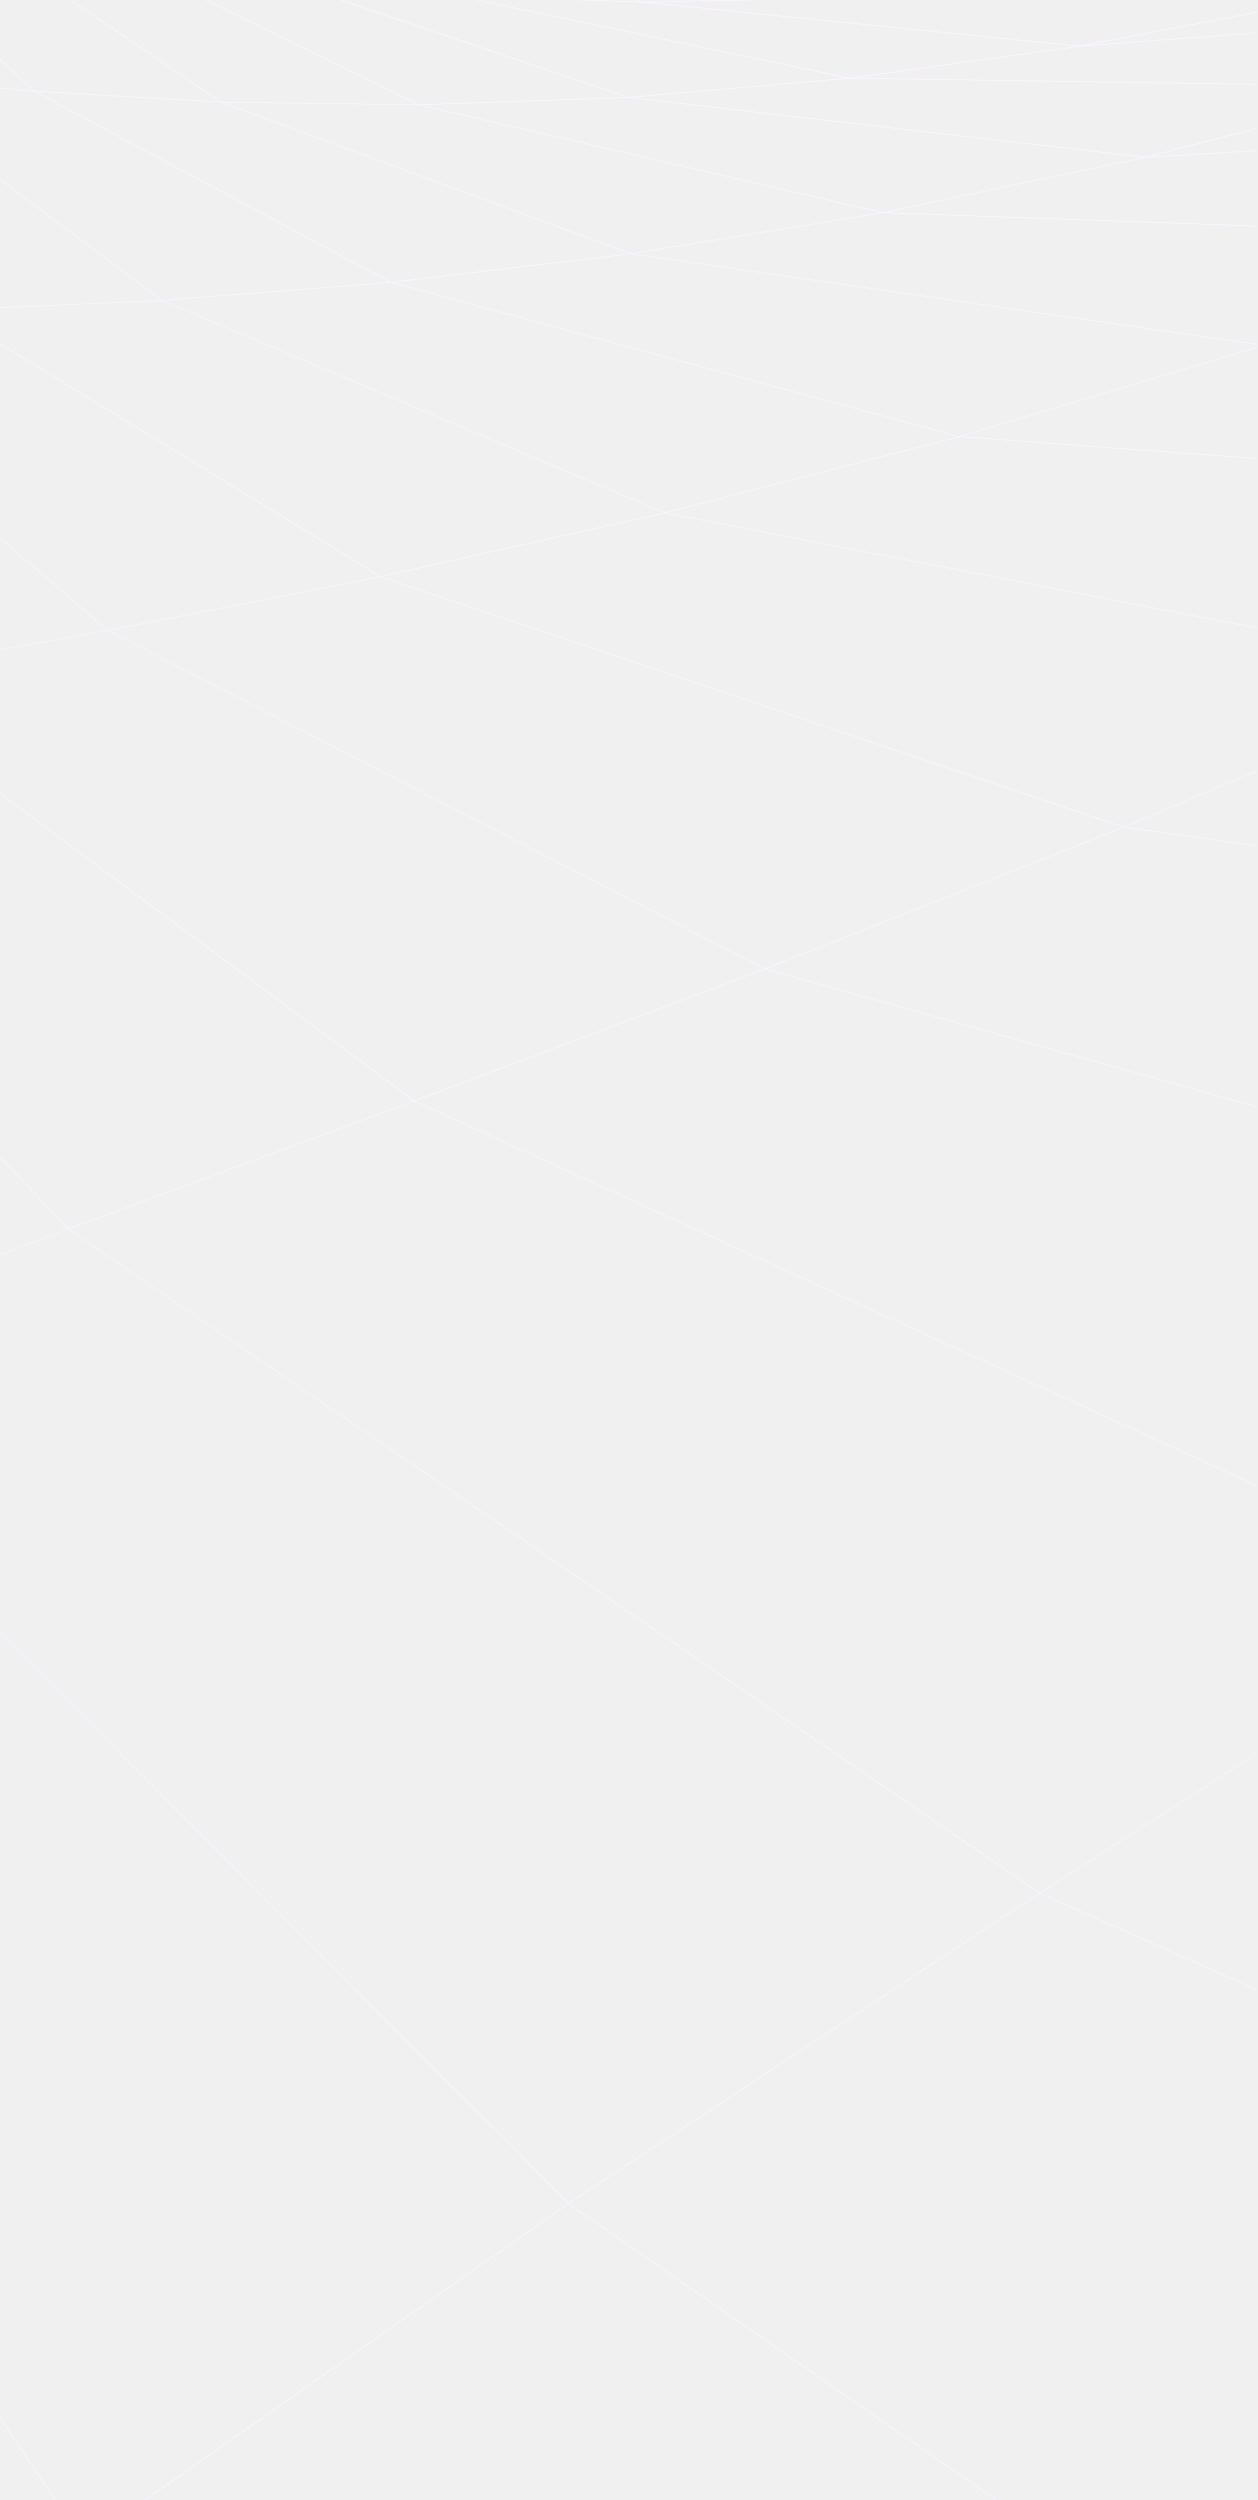
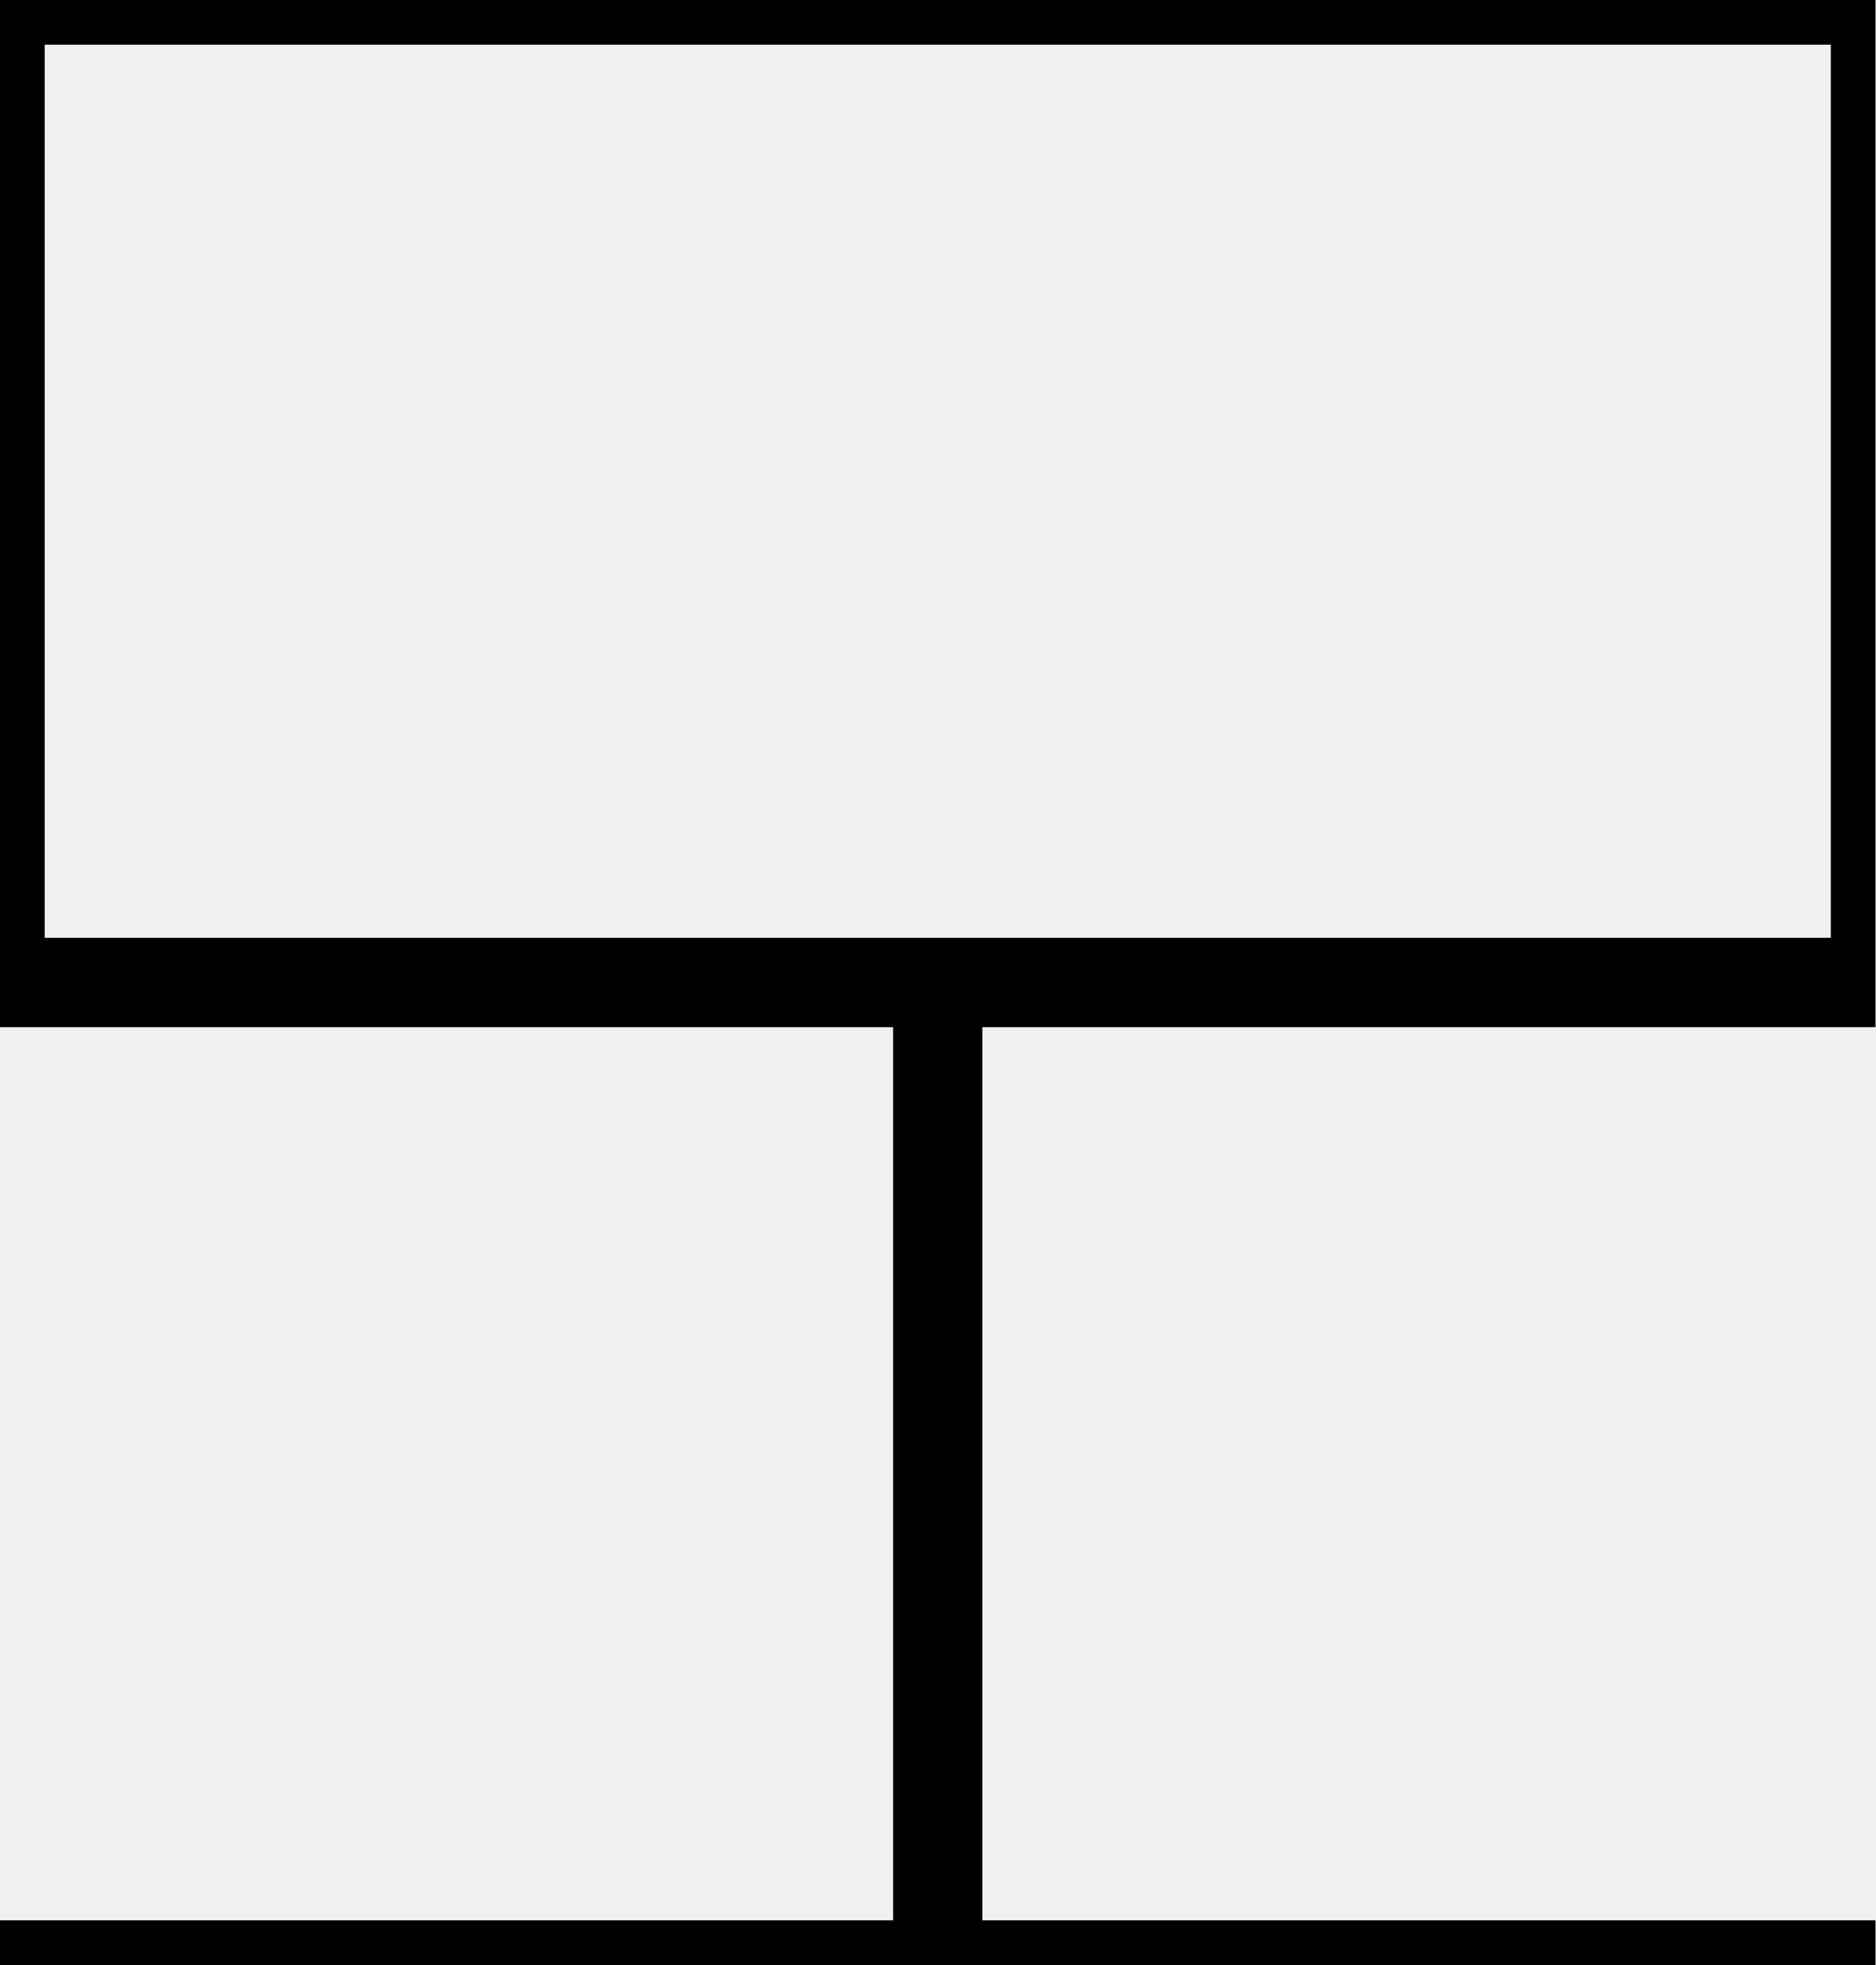
- <svg xmlns="http://www.w3.org/2000/svg" width="1900" height="3778" viewBox="0 0 1900 3778" fill="none">
-   <g clip-path="url(#clip0_3_6)">
-     <g style="mix-blend-mode:overlay">
-       <g style="mix-blend-mode:overlay">
-         <path d="M2379.62 4384.17L859.014 3330L-413.178 2052.6L-479 2079.01" stroke="url(#paint0_linear_3_6)" stroke-linecap="round" stroke-linejoin="round" />
-       </g>
-       <g style="mix-blend-mode:overlay">
-         <path d="M2379.62 358.917L1333.79 321.36L633.311 158.341L333.99 154.35L52.02 137.919L-213.537 111.747L-479 -219.925" stroke="url(#paint1_linear_3_6)" stroke-linecap="round" stroke-linejoin="round" />
-       </g>
-       <g style="mix-blend-mode:overlay">
-         <path d="M2379.62 728.263L1449.47 659.84L590.385 426.636L244.972 453.982L-213.537 111.747L-464.498 79.003L-479 76.773" stroke="url(#paint2_linear_3_6)" stroke-linecap="round" stroke-linejoin="round" />
-       </g>
-       <g style="mix-blend-mode:overlay">
-         <path d="M2379.62 3220.85L1571.26 2860.78L103.246 1857.31L-413.178 2052.6L-479 1952.14" stroke="url(#paint3_linear_3_6)" stroke-linecap="round" stroke-linejoin="round" />
-       </g>
-       <g style="mix-blend-mode:overlay">
-         <path d="M2379.62 13.278L1632.02 69.847L1283.59 118.084L859.146 29.122L698.702 -4.562L688.509 -6.675L286.773 -193.167L48.966 -387.992L24.196 -408.296L-123.881 -613.801L-136.585 -631.406L-224.442 -850.173L-323.522 -946.764L-415.763 -1042.18L-479 -1110.49" stroke="url(#paint4_linear_3_6)" stroke-linecap="round" stroke-linejoin="round" />
-       </g>
-       <g style="mix-blend-mode:overlay">
-         <path d="M2379.62 1345.13L1698.18 1250.07L575.058 871.449L162.961 952.665L-395.584 474.992L-479 475.226" stroke="url(#paint5_linear_3_6)" stroke-linecap="round" stroke-linejoin="round" />
-       </g>
-       <g style="mix-blend-mode:overlay">
-         <path d="M2379.62 199.065L1730.82 237.678L1333.79 321.359L953.41 383.445L590.385 426.635L52.02 137.918L-262.89 -152.676L-276.699 -165.469L-459.757 -451.486L-466.334 -461.697L-479 -498.549" stroke="url(#paint6_linear_3_6)" stroke-linecap="round" stroke-linejoin="round" />
-       </g>
-       <g style="mix-blend-mode:overlay">
-         <path d="M2379.62 360.676L1910.22 521.935L953.41 383.445L333.99 154.35L-36.343 -97.632L-58.583 -112.655L-276.699 -165.469L-479 -222.273" stroke="url(#paint7_linear_3_6)" stroke-linecap="round" stroke-linejoin="round" />
-       </g>
-       <g style="mix-blend-mode:overlay">
-         <path d="M2379.62 507.617L1910.22 521.935L1449.47 659.839L1004.32 774.973L575.058 871.447L-82.866 468.769L-464.498 79.001L-479 54.003" stroke="url(#paint8_linear_3_6)" stroke-linecap="round" stroke-linejoin="round" />
-       </g>
-       <g style="mix-blend-mode:overlay">
-         <path d="M2379.62 -60.192L1995.36 -0.219L1267.72 -2.684L970.817 3.184L688.509 -6.674L423.477 -30.969L174.315 -67.117L-58.583 -112.654L-285.823 -374.729L-297.44 -388.109L-430.828 -655.348L-479 -853.811" stroke="url(#paint9_linear_3_6)" stroke-linecap="round" stroke-linejoin="round" />
-       </g>
-       <g style="mix-blend-mode:overlay">
-         <path d="M2379.62 96.254L2140.82 131.112L1283.59 118.084L949.644 147.19L633.311 158.34L207.442 -50.803L174.315 -67.117L-97.031 -300.79L-116.405 -317.455L-280.952 -557.348L-290.227 -570.845L-381.775 -814.611L-479 -895.358" stroke="url(#paint10_linear_3_6)" stroke-linecap="round" stroke-linejoin="round" />
-       </g>
-       <g style="mix-blend-mode:overlay">
-         <path d="M2379.62 957.358L2249.55 1017.1L1004.32 774.974L244.972 453.982L-82.866 468.77L-395.584 474.99L-479 357.273" stroke="url(#paint11_linear_3_6)" stroke-linecap="round" stroke-linejoin="round" />
-       </g>
-       <g style="mix-blend-mode:overlay">
-         <path d="M2379.62 1019.68L2249.55 1017.1L1698.18 1250.06L1155.99 1464.25L626.06 1663.77L-235.384 1024.26L-479 733.074" stroke="url(#paint12_linear_3_6)" stroke-linecap="round" stroke-linejoin="round" />
-       </g>
-       <g style="mix-blend-mode:overlay">
-         <path d="M2379.62 2341.67L2267.93 2413.38L626.06 1663.78L103.246 1857.31L-479 1240.56" stroke="url(#paint13_linear_3_6)" stroke-linecap="round" stroke-linejoin="round" />
-       </g>
-       <g style="mix-blend-mode:overlay">
-         <path d="M2379.62 2442.25L2267.93 2413.38L1571.26 2860.77L859.014 3330L126.892 3842.53L-479 2939.06" stroke="url(#paint14_linear_3_6)" stroke-linecap="round" stroke-linejoin="round" />
-       </g>
-       <g style="mix-blend-mode:overlay">
-         <path d="M2379.62 -444.092L2361.8 -501.835L2285.43 -649.48L2209.86 -788.322L2135.68 -918.244L2061.92 -1040.66L1989.2 -1155.09L1916.56 -1263.18L1844.57 -1364.23L1772.28 -1459.53L1700.32 -1548.37L1627.6 -1631.94L1554.9 -1709.52L1481.06 -1781.81L1406.9 -1848.12L1331.22 -1909.04L1254.92 -1963.84L1176.85 -2012.67L1097.87 -2054.92L1016.93 -2090.48L934.955 -2118.65L850.976 -2138.84L765.967 -2150.57L679.141 -2153.04L591.565 -2145.76L502.715 -2127.45L413.772 -2097.64L324.678 -2054.92L236.859 -1998.82L150.875 -1927.81L68.658 -1841.43L-8.125 -1738.15L-76.571 -1617.74L-133.212 -1479.01L-173.29 -1322.33L-190.172 -1147.57L-175.464 -956.975L-116.855 -753.113L-107.318 -735.977L0.962 -542.209L21.011 -521.318L200.659 -333.769L241.168 -308.888L510.285 -143.639L574.552 -123.217L970.817 3.184L1632.02 69.847L1995.36 -0.22L2367.48 -90.942L2379.62 -94.463" stroke="url(#paint15_linear_3_6)" stroke-linecap="round" stroke-linejoin="round" />
-       </g>
-       <g style="mix-blend-mode:overlay">
-         <path d="M2379.62 -617.791L2371.17 -643.728L2296.33 -781.866L2222.72 -911.671L2150.9 -1032.56L2079.96 -1146.52L2010.52 -1252.73L1941.53 -1353.08L1873.73 -1446.85L1805.99 -1535.46L1739.04 -1618.44L1671.76 -1696.72L1604.91 -1769.96L1537.27 -1838.97L1469.7 -1903.17L1400.92 -1963.26L1331.82 -2018.54L1261.11 -2069.59L1189.72 -2115.6L1116.36 -2156.91L1042.02 -2192.94L965.402 -2223.22L887.569 -2247.51L807.32 -2265L725.702 -2275.45L641.724 -2277.68L556.452 -2271.57L469.101 -2255.49L380.832 -2229.32L291.27 -2191.41L201.671 -2141.3L112.203 -2077.22L24.533 -1998.7L-60.326 -1903.87L-139.995 -1792.14L-212 -1661.86L-272.445 -1512.69L-316.289 -1343.46L-336.581 -1154.62L-323.522 -946.763L-263.976 -722.832L-138.796 -487.868L-122.719 -470.381L77.746 -251.731L107.05 -233.07L423.477 -30.968L473.074 -14.185L949.644 147.191L1730.82 237.679L2140.82 131.112L2379.62 56.469" stroke="url(#paint16_linear_3_6)" stroke-linecap="round" stroke-linejoin="round" />
-       </g>
-       <g style="mix-blend-mode:overlay">
-         <path d="M2379.62 1807.19L2185.81 1752.85L1155.99 1464.26L162.961 952.664L-235.384 1024.26L-479 1066.27" stroke="url(#paint17_linear_3_6)" stroke-linecap="round" stroke-linejoin="round" />
-       </g>
-     </g>
-     <g style="mix-blend-mode:overlay">
-       <g style="mix-blend-mode:overlay">
-         <path d="M2379.62 4384.17L859.014 3330L-413.178 2052.6L-479 2079.01" stroke="url(#paint18_linear_3_6)" stroke-linecap="round" stroke-linejoin="round" />
-       </g>
-       <g style="mix-blend-mode:overlay">
-         <path d="M2379.62 358.917L1333.79 321.36L633.311 158.341L333.99 154.35L52.02 137.919L-213.537 111.747L-479 -219.925" stroke="url(#paint19_linear_3_6)" stroke-linecap="round" stroke-linejoin="round" />
-       </g>
-       <g style="mix-blend-mode:overlay">
-         <path d="M2379.62 728.263L1449.47 659.84L590.385 426.636L244.972 453.982L-213.537 111.747L-464.498 79.003L-479 76.773" stroke="url(#paint20_linear_3_6)" stroke-linecap="round" stroke-linejoin="round" />
-       </g>
-       <g style="mix-blend-mode:overlay">
-         <path d="M2379.62 3220.85L1571.26 2860.78L103.246 1857.31L-413.178 2052.6L-479 1952.14" stroke="url(#paint21_linear_3_6)" stroke-linecap="round" stroke-linejoin="round" />
-       </g>
-       <g style="mix-blend-mode:overlay">
-         <path d="M2379.62 13.278L1632.02 69.847L1283.59 118.084L859.146 29.122L698.702 -4.562L688.509 -6.675L286.773 -193.167L48.966 -387.992L24.196 -408.296L-123.881 -613.801L-136.585 -631.406L-224.442 -850.173L-323.522 -946.764L-415.763 -1042.18L-479 -1110.49" stroke="url(#paint22_linear_3_6)" stroke-linecap="round" stroke-linejoin="round" />
-       </g>
-       <g style="mix-blend-mode:overlay">
-         <path d="M2379.62 1345.13L1698.18 1250.07L575.058 871.449L162.961 952.665L-395.584 474.992L-479 475.226" stroke="url(#paint23_linear_3_6)" stroke-linecap="round" stroke-linejoin="round" />
-       </g>
-       <g style="mix-blend-mode:overlay">
-         <path d="M2379.62 199.065L1730.82 237.678L1333.79 321.359L953.41 383.445L590.385 426.635L52.02 137.918L-262.89 -152.676L-276.699 -165.469L-459.757 -451.486L-466.334 -461.697L-479 -498.549" stroke="url(#paint24_linear_3_6)" stroke-linecap="round" stroke-linejoin="round" />
-       </g>
-       <g style="mix-blend-mode:overlay">
-         <path d="M2379.62 360.676L1910.22 521.935L953.41 383.445L333.99 154.35L-36.343 -97.632L-58.583 -112.655L-276.699 -165.469L-479 -222.273" stroke="url(#paint25_linear_3_6)" stroke-linecap="round" stroke-linejoin="round" />
-       </g>
-       <g style="mix-blend-mode:overlay">
-         <path d="M2379.62 507.617L1910.22 521.935L1449.47 659.839L1004.32 774.973L575.058 871.447L-82.866 468.769L-464.498 79.001L-479 54.003" stroke="url(#paint26_linear_3_6)" stroke-linecap="round" stroke-linejoin="round" />
-       </g>
-       <g style="mix-blend-mode:overlay">
-         <path d="M2379.62 -60.192L1995.36 -0.219L1267.72 -2.684L970.817 3.184L688.509 -6.674L423.477 -30.969L174.315 -67.117L-58.583 -112.654L-285.823 -374.729L-297.44 -388.109L-430.828 -655.348L-479 -853.811" stroke="url(#paint27_linear_3_6)" stroke-linecap="round" stroke-linejoin="round" />
-       </g>
-       <g style="mix-blend-mode:overlay">
-         <path d="M2379.62 96.254L2140.82 131.112L1283.59 118.084L949.644 147.19L633.311 158.34L207.442 -50.803L174.315 -67.117L-97.031 -300.79L-116.405 -317.455L-280.952 -557.348L-290.227 -570.845L-381.775 -814.611L-479 -895.358" stroke="url(#paint28_linear_3_6)" stroke-linecap="round" stroke-linejoin="round" />
-       </g>
-       <g style="mix-blend-mode:overlay">
-         <path d="M2379.62 957.358L2249.55 1017.1L1004.32 774.974L244.972 453.982L-82.866 468.77L-395.584 474.99L-479 357.273" stroke="url(#paint29_linear_3_6)" stroke-linecap="round" stroke-linejoin="round" />
-       </g>
-       <g style="mix-blend-mode:overlay">
-         <path d="M2379.62 1019.68L2249.55 1017.1L1698.18 1250.06L1155.99 1464.25L626.06 1663.77L-235.384 1024.26L-479 733.074" stroke="url(#paint30_linear_3_6)" stroke-linecap="round" stroke-linejoin="round" />
-       </g>
-       <g style="mix-blend-mode:overlay">
-         <path d="M2379.62 2341.67L2267.93 2413.38L626.06 1663.78L103.246 1857.31L-479 1240.56" stroke="url(#paint31_linear_3_6)" stroke-linecap="round" stroke-linejoin="round" />
-       </g>
-       <g style="mix-blend-mode:overlay">
-         <path d="M2379.62 2442.25L2267.93 2413.38L1571.26 2860.77L859.014 3330L126.892 3842.53L-479 2939.06" stroke="url(#paint32_linear_3_6)" stroke-linecap="round" stroke-linejoin="round" />
-       </g>
-       <g style="mix-blend-mode:overlay">
-         <path d="M2379.62 -444.092L2361.8 -501.835L2285.43 -649.48L2209.86 -788.322L2135.68 -918.244L2061.92 -1040.66L1989.2 -1155.09L1916.56 -1263.18L1844.57 -1364.23L1772.28 -1459.53L1700.32 -1548.37L1627.6 -1631.94L1554.9 -1709.52L1481.06 -1781.81L1406.9 -1848.12L1331.22 -1909.04L1254.92 -1963.84L1176.85 -2012.67L1097.87 -2054.92L1016.93 -2090.48L934.955 -2118.65L850.976 -2138.84L765.967 -2150.57L679.141 -2153.04L591.565 -2145.76L502.715 -2127.45L413.772 -2097.64L324.678 -2054.92L236.859 -1998.82L150.875 -1927.81L68.658 -1841.43L-8.125 -1738.15L-76.571 -1617.74L-133.212 -1479.01L-173.29 -1322.33L-190.172 -1147.57L-175.464 -956.975L-116.855 -753.113L-107.318 -735.977L0.962 -542.209L21.011 -521.318L200.659 -333.769L241.168 -308.888L510.285 -143.639L574.552 -123.217L970.817 3.184L1632.02 69.847L1995.36 -0.22L2367.48 -90.942L2379.62 -94.463" stroke="url(#paint33_linear_3_6)" stroke-linecap="round" stroke-linejoin="round" />
-       </g>
-       <g style="mix-blend-mode:overlay">
-         <path d="M2379.62 -617.791L2371.17 -643.728L2296.33 -781.866L2222.72 -911.671L2150.9 -1032.56L2079.96 -1146.52L2010.52 -1252.73L1941.53 -1353.08L1873.73 -1446.85L1805.99 -1535.46L1739.04 -1618.44L1671.76 -1696.72L1604.91 -1769.96L1537.27 -1838.97L1469.7 -1903.17L1400.92 -1963.26L1331.82 -2018.54L1261.11 -2069.59L1189.72 -2115.6L1116.36 -2156.91L1042.02 -2192.94L965.402 -2223.22L887.569 -2247.51L807.32 -2265L725.702 -2275.45L641.724 -2277.68L556.452 -2271.57L469.101 -2255.49L380.832 -2229.32L291.27 -2191.41L201.671 -2141.3L112.203 -2077.22L24.533 -1998.7L-60.326 -1903.87L-139.995 -1792.14L-212 -1661.86L-272.445 -1512.69L-316.289 -1343.46L-336.581 -1154.62L-323.522 -946.763L-263.976 -722.832L-138.796 -487.868L-122.719 -470.381L77.746 -251.731L107.05 -233.07L423.477 -30.968L473.074 -14.185L949.644 147.191L1730.82 237.679L2140.82 131.112L2379.62 56.469" stroke="url(#paint34_linear_3_6)" stroke-linecap="round" stroke-linejoin="round" />
-       </g>
-       <g style="mix-blend-mode:overlay">
-         <path d="M2379.62 1807.19L2185.81 1752.85L1155.99 1464.26L162.961 952.664L-235.384 1024.26L-479 1066.27" stroke="url(#paint35_linear_3_6)" stroke-linecap="round" stroke-linejoin="round" />
-       </g>
+ <svg xmlns="http://www.w3.org/2000/svg" width="42" height="44" viewBox="0 0 42 44">
+   <g id="Page-1" fill="none" fill-rule="evenodd">
+     <g id="brick-wall" fill="#000">
+       <path d="M0 0h42v44H0V0zm1 1h40v20H1V1zM0 23h20v20H0V23zm22 0h20v20H22V23z" />
    </g>
  </g>
-   <defs>
-     <linearGradient id="paint0_linear_3_6" x1="950.31" y1="2052.6" x2="950.31" y2="4384.17" gradientUnits="userSpaceOnUse">
-       <stop stop-color="#A98AF4" />
-       <stop offset="1" stop-color="#CC8CF2" />
-     </linearGradient>
-     <linearGradient id="paint1_linear_3_6" x1="950.31" y1="-219.925" x2="950.31" y2="358.917" gradientUnits="userSpaceOnUse">
-       <stop stop-color="#A98AF4" />
-       <stop offset="1" stop-color="#CC8CF2" />
-     </linearGradient>
-     <linearGradient id="paint2_linear_3_6" x1="950.31" y1="76.773" x2="950.31" y2="728.263" gradientUnits="userSpaceOnUse">
-       <stop stop-color="#A98AF4" />
-       <stop offset="1" stop-color="#CC8CF2" />
-     </linearGradient>
-     <linearGradient id="paint3_linear_3_6" x1="950.31" y1="1857.31" x2="950.31" y2="3220.85" gradientUnits="userSpaceOnUse">
-       <stop stop-color="#A98AF4" />
-       <stop offset="1" stop-color="#CC8CF2" />
-     </linearGradient>
-     <linearGradient id="paint4_linear_3_6" x1="950.31" y1="-1110.49" x2="950.31" y2="118.084" gradientUnits="userSpaceOnUse">
-       <stop stop-color="#A98AF4" />
-       <stop offset="1" stop-color="#CC8CF2" />
-     </linearGradient>
-     <linearGradient id="paint5_linear_3_6" x1="950.31" y1="474.992" x2="950.31" y2="1345.13" gradientUnits="userSpaceOnUse">
-       <stop stop-color="#A98AF4" />
-       <stop offset="1" stop-color="#CC8CF2" />
-     </linearGradient>
-     <linearGradient id="paint6_linear_3_6" x1="950.31" y1="-498.549" x2="950.31" y2="426.635" gradientUnits="userSpaceOnUse">
-       <stop stop-color="#A98AF4" />
-       <stop offset="1" stop-color="#CC8CF2" />
-     </linearGradient>
-     <linearGradient id="paint7_linear_3_6" x1="950.31" y1="-222.273" x2="950.31" y2="521.935" gradientUnits="userSpaceOnUse">
-       <stop stop-color="#A98AF4" />
-       <stop offset="1" stop-color="#CC8CF2" />
-     </linearGradient>
-     <linearGradient id="paint8_linear_3_6" x1="950.31" y1="54.003" x2="950.31" y2="871.447" gradientUnits="userSpaceOnUse">
-       <stop stop-color="#A98AF4" />
-       <stop offset="1" stop-color="#CC8CF2" />
-     </linearGradient>
-     <linearGradient id="paint9_linear_3_6" x1="950.31" y1="-853.811" x2="950.31" y2="3.184" gradientUnits="userSpaceOnUse">
-       <stop stop-color="#A98AF4" />
-       <stop offset="1" stop-color="#CC8CF2" />
-     </linearGradient>
-     <linearGradient id="paint10_linear_3_6" x1="950.31" y1="-895.358" x2="950.31" y2="158.34" gradientUnits="userSpaceOnUse">
-       <stop stop-color="#A98AF4" />
-       <stop offset="1" stop-color="#CC8CF2" />
-     </linearGradient>
-     <linearGradient id="paint11_linear_3_6" x1="950.31" y1="357.273" x2="950.31" y2="1017.1" gradientUnits="userSpaceOnUse">
-       <stop stop-color="#A98AF4" />
-       <stop offset="1" stop-color="#CC8CF2" />
-     </linearGradient>
-     <linearGradient id="paint12_linear_3_6" x1="950.31" y1="733.074" x2="950.31" y2="1663.77" gradientUnits="userSpaceOnUse">
-       <stop stop-color="#A98AF4" />
-       <stop offset="1" stop-color="#CC8CF2" />
-     </linearGradient>
-     <linearGradient id="paint13_linear_3_6" x1="950.31" y1="1240.56" x2="950.31" y2="2413.38" gradientUnits="userSpaceOnUse">
-       <stop stop-color="#A98AF4" />
-       <stop offset="1" stop-color="#CC8CF2" />
-     </linearGradient>
-     <linearGradient id="paint14_linear_3_6" x1="950.31" y1="2413.38" x2="950.31" y2="3842.53" gradientUnits="userSpaceOnUse">
-       <stop stop-color="#A98AF4" />
-       <stop offset="1" stop-color="#CC8CF2" />
-     </linearGradient>
-     <linearGradient id="paint15_linear_3_6" x1="1094.72" y1="-2153.04" x2="1094.72" y2="69.847" gradientUnits="userSpaceOnUse">
-       <stop stop-color="#A98AF4" />
-       <stop offset="1" stop-color="#CC8CF2" />
-     </linearGradient>
-     <linearGradient id="paint16_linear_3_6" x1="1021.52" y1="-2277.68" x2="1021.52" y2="237.679" gradientUnits="userSpaceOnUse">
-       <stop stop-color="#A98AF4" />
-       <stop offset="1" stop-color="#CC8CF2" />
-     </linearGradient>
-     <linearGradient id="paint17_linear_3_6" x1="950.31" y1="952.664" x2="950.31" y2="1807.19" gradientUnits="userSpaceOnUse">
-       <stop stop-color="#A98AF4" />
-       <stop offset="1" stop-color="#CC8CF2" />
-     </linearGradient>
-     <linearGradient id="paint18_linear_3_6" x1="950.31" y1="2052.6" x2="950.31" y2="4384.17" gradientUnits="userSpaceOnUse">
-       <stop stop-color="#A98AF4" />
-       <stop offset="1" stop-color="#CC8CF2" />
-     </linearGradient>
-     <linearGradient id="paint19_linear_3_6" x1="950.31" y1="-219.925" x2="950.31" y2="358.917" gradientUnits="userSpaceOnUse">
-       <stop stop-color="#A98AF4" />
-       <stop offset="1" stop-color="#CC8CF2" />
-     </linearGradient>
-     <linearGradient id="paint20_linear_3_6" x1="950.31" y1="76.773" x2="950.31" y2="728.263" gradientUnits="userSpaceOnUse">
-       <stop stop-color="#A98AF4" />
-       <stop offset="1" stop-color="#CC8CF2" />
-     </linearGradient>
-     <linearGradient id="paint21_linear_3_6" x1="950.31" y1="1857.31" x2="950.31" y2="3220.85" gradientUnits="userSpaceOnUse">
-       <stop stop-color="#A98AF4" />
-       <stop offset="1" stop-color="#CC8CF2" />
-     </linearGradient>
-     <linearGradient id="paint22_linear_3_6" x1="950.31" y1="-1110.49" x2="950.31" y2="118.084" gradientUnits="userSpaceOnUse">
-       <stop stop-color="#A98AF4" />
-       <stop offset="1" stop-color="#CC8CF2" />
-     </linearGradient>
-     <linearGradient id="paint23_linear_3_6" x1="950.31" y1="474.992" x2="950.31" y2="1345.13" gradientUnits="userSpaceOnUse">
-       <stop stop-color="#A98AF4" />
-       <stop offset="1" stop-color="#CC8CF2" />
-     </linearGradient>
-     <linearGradient id="paint24_linear_3_6" x1="950.31" y1="-498.549" x2="950.31" y2="426.635" gradientUnits="userSpaceOnUse">
-       <stop stop-color="#A98AF4" />
-       <stop offset="1" stop-color="#CC8CF2" />
-     </linearGradient>
-     <linearGradient id="paint25_linear_3_6" x1="950.31" y1="-222.273" x2="950.31" y2="521.935" gradientUnits="userSpaceOnUse">
-       <stop stop-color="#A98AF4" />
-       <stop offset="1" stop-color="#CC8CF2" />
-     </linearGradient>
-     <linearGradient id="paint26_linear_3_6" x1="950.31" y1="54.003" x2="950.31" y2="871.447" gradientUnits="userSpaceOnUse">
-       <stop stop-color="#A98AF4" />
-       <stop offset="1" stop-color="#CC8CF2" />
-     </linearGradient>
-     <linearGradient id="paint27_linear_3_6" x1="950.31" y1="-853.811" x2="950.31" y2="3.184" gradientUnits="userSpaceOnUse">
-       <stop stop-color="#A98AF4" />
-       <stop offset="1" stop-color="#CC8CF2" />
-     </linearGradient>
-     <linearGradient id="paint28_linear_3_6" x1="950.31" y1="-895.358" x2="950.31" y2="158.34" gradientUnits="userSpaceOnUse">
-       <stop stop-color="#A98AF4" />
-       <stop offset="1" stop-color="#CC8CF2" />
-     </linearGradient>
-     <linearGradient id="paint29_linear_3_6" x1="950.31" y1="357.273" x2="950.31" y2="1017.1" gradientUnits="userSpaceOnUse">
-       <stop stop-color="#A98AF4" />
-       <stop offset="1" stop-color="#CC8CF2" />
-     </linearGradient>
-     <linearGradient id="paint30_linear_3_6" x1="950.31" y1="733.074" x2="950.31" y2="1663.77" gradientUnits="userSpaceOnUse">
-       <stop stop-color="#A98AF4" />
-       <stop offset="1" stop-color="#CC8CF2" />
-     </linearGradient>
-     <linearGradient id="paint31_linear_3_6" x1="950.31" y1="1240.56" x2="950.31" y2="2413.38" gradientUnits="userSpaceOnUse">
-       <stop stop-color="#A98AF4" />
-       <stop offset="1" stop-color="#CC8CF2" />
-     </linearGradient>
-     <linearGradient id="paint32_linear_3_6" x1="950.31" y1="2413.38" x2="950.31" y2="3842.53" gradientUnits="userSpaceOnUse">
-       <stop stop-color="#A98AF4" />
-       <stop offset="1" stop-color="#CC8CF2" />
-     </linearGradient>
-     <linearGradient id="paint33_linear_3_6" x1="1094.72" y1="-2153.04" x2="1094.72" y2="69.847" gradientUnits="userSpaceOnUse">
-       <stop stop-color="#A98AF4" />
-       <stop offset="1" stop-color="#CC8CF2" />
-     </linearGradient>
-     <linearGradient id="paint34_linear_3_6" x1="1021.52" y1="-2277.68" x2="1021.52" y2="237.679" gradientUnits="userSpaceOnUse">
-       <stop stop-color="#A98AF4" />
-       <stop offset="1" stop-color="#CC8CF2" />
-     </linearGradient>
-     <linearGradient id="paint35_linear_3_6" x1="950.31" y1="952.664" x2="950.31" y2="1807.19" gradientUnits="userSpaceOnUse">
-       <stop stop-color="#A98AF4" />
-       <stop offset="1" stop-color="#CC8CF2" />
-     </linearGradient>
-     <clipPath id="clip0_3_6">
-       <rect width="1900" height="3778" fill="white" />
-     </clipPath>
-   </defs>
</svg>
